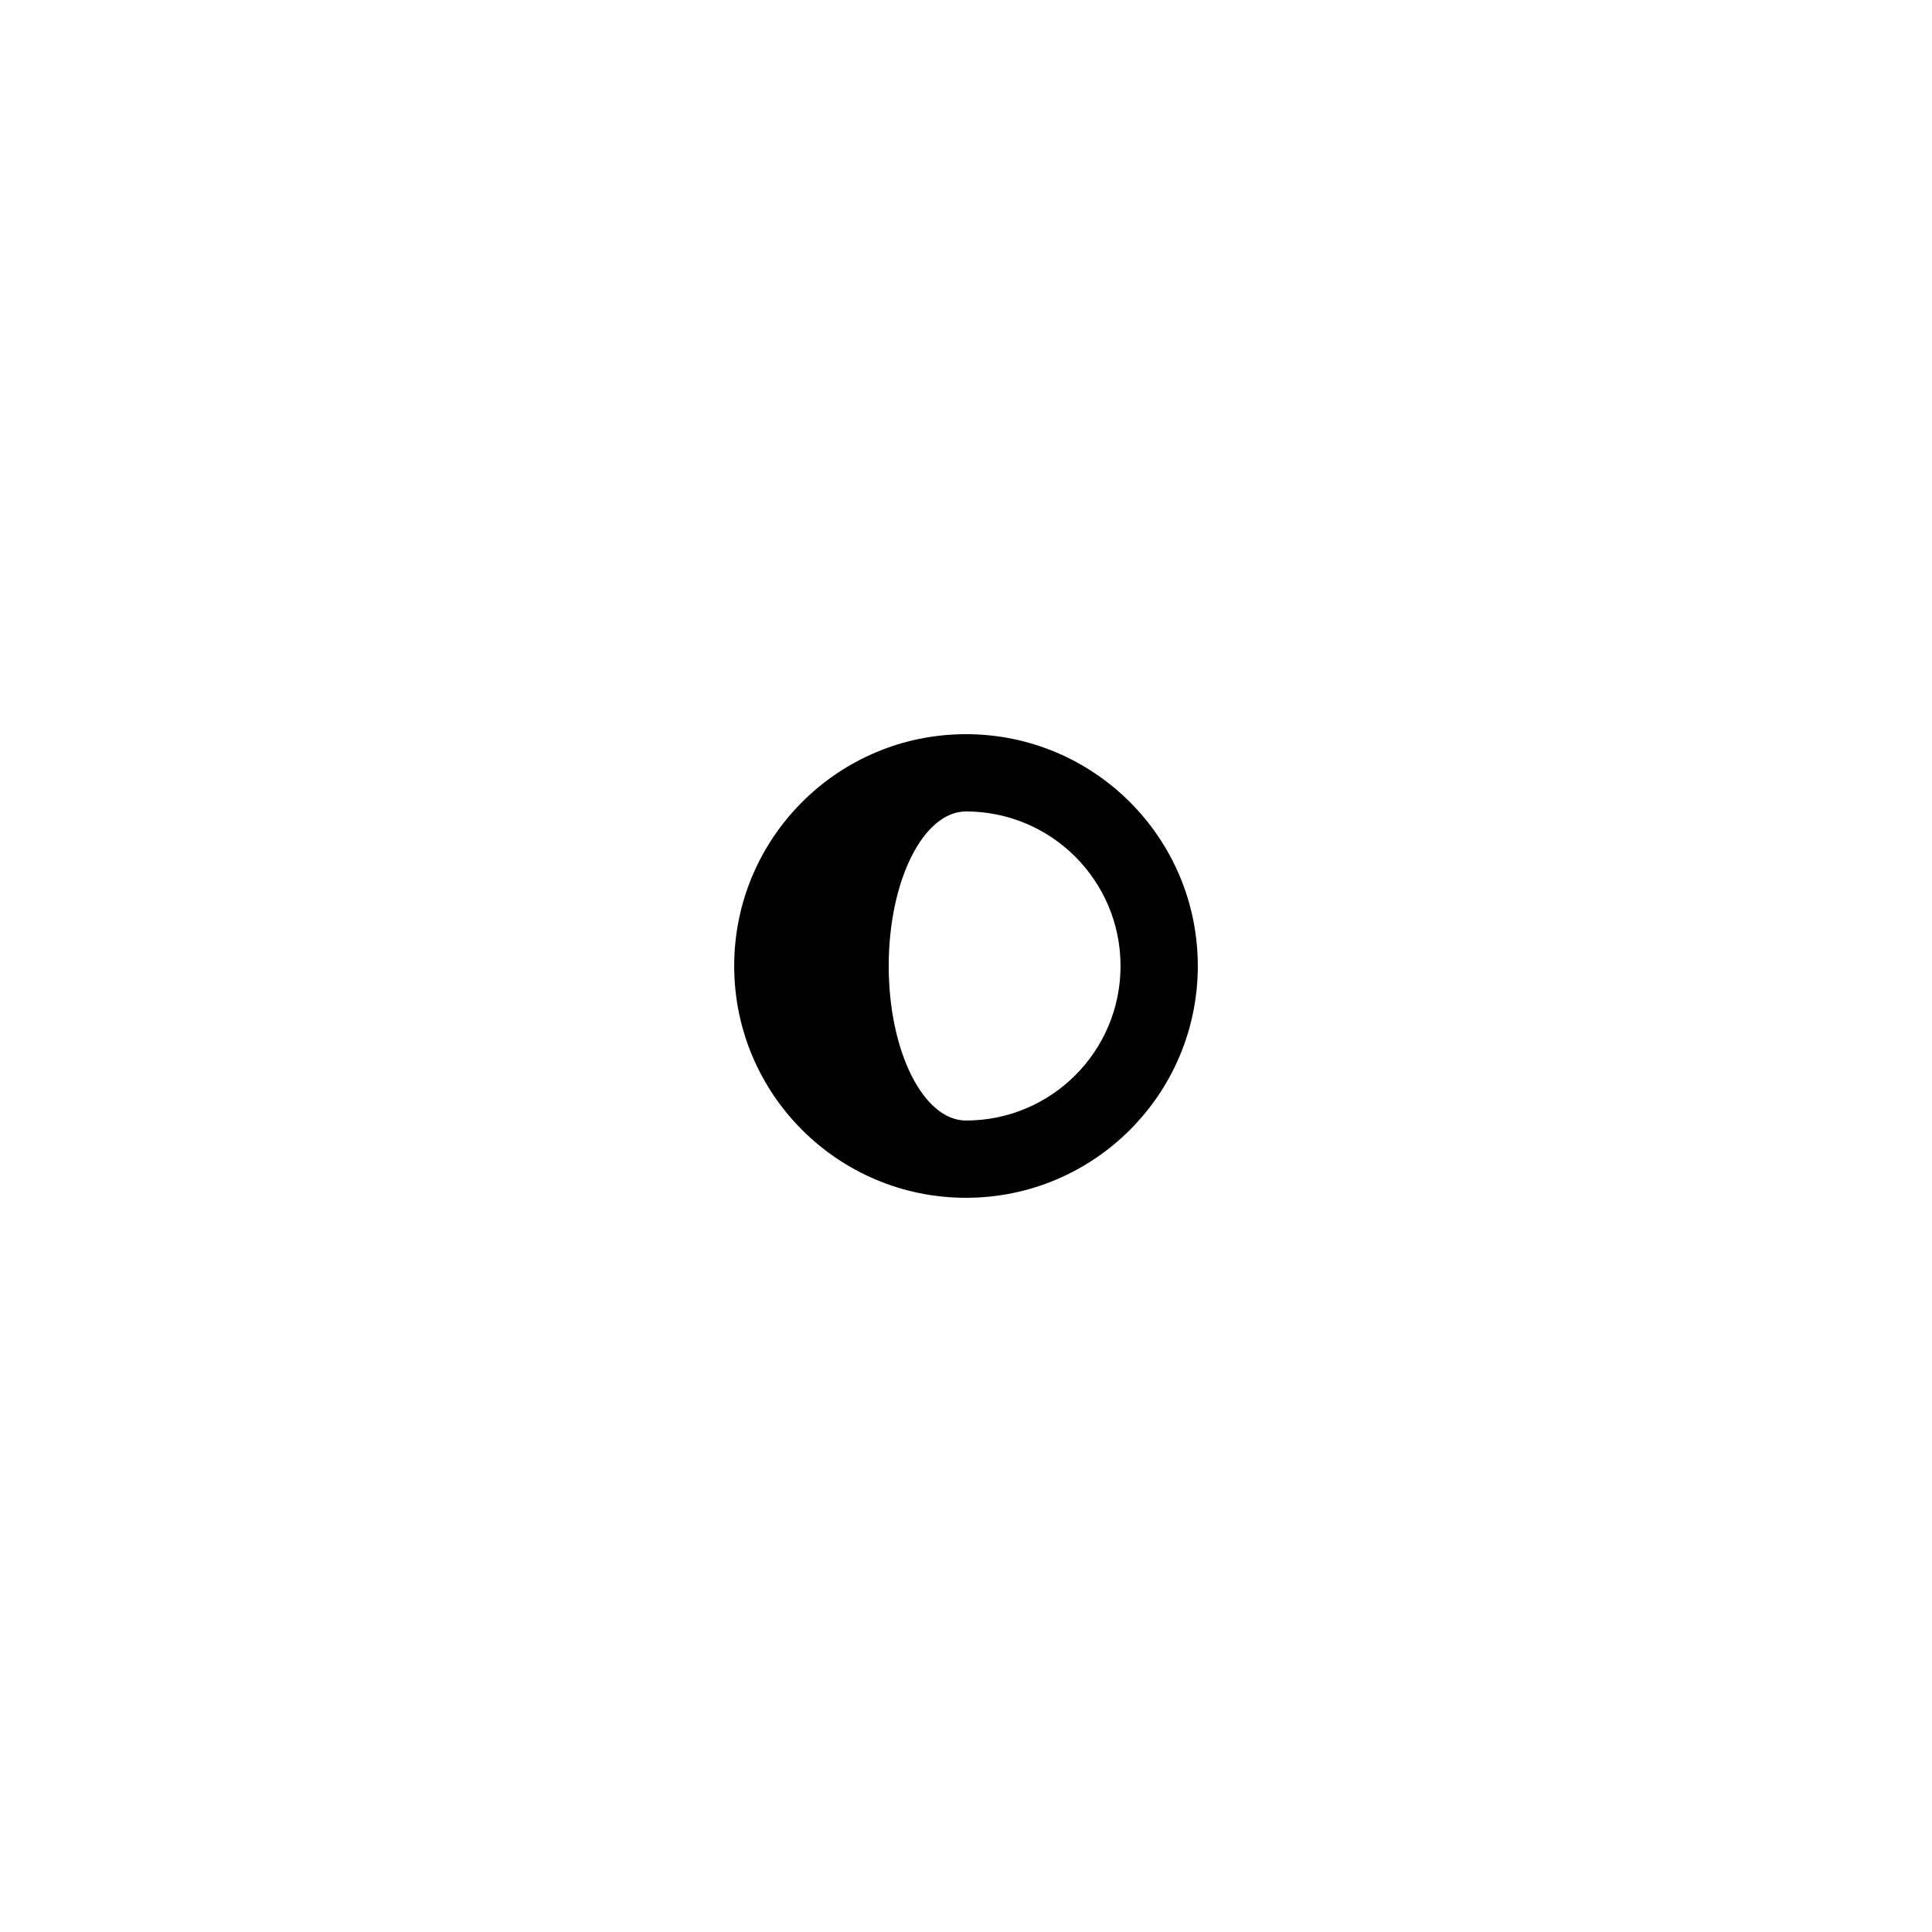
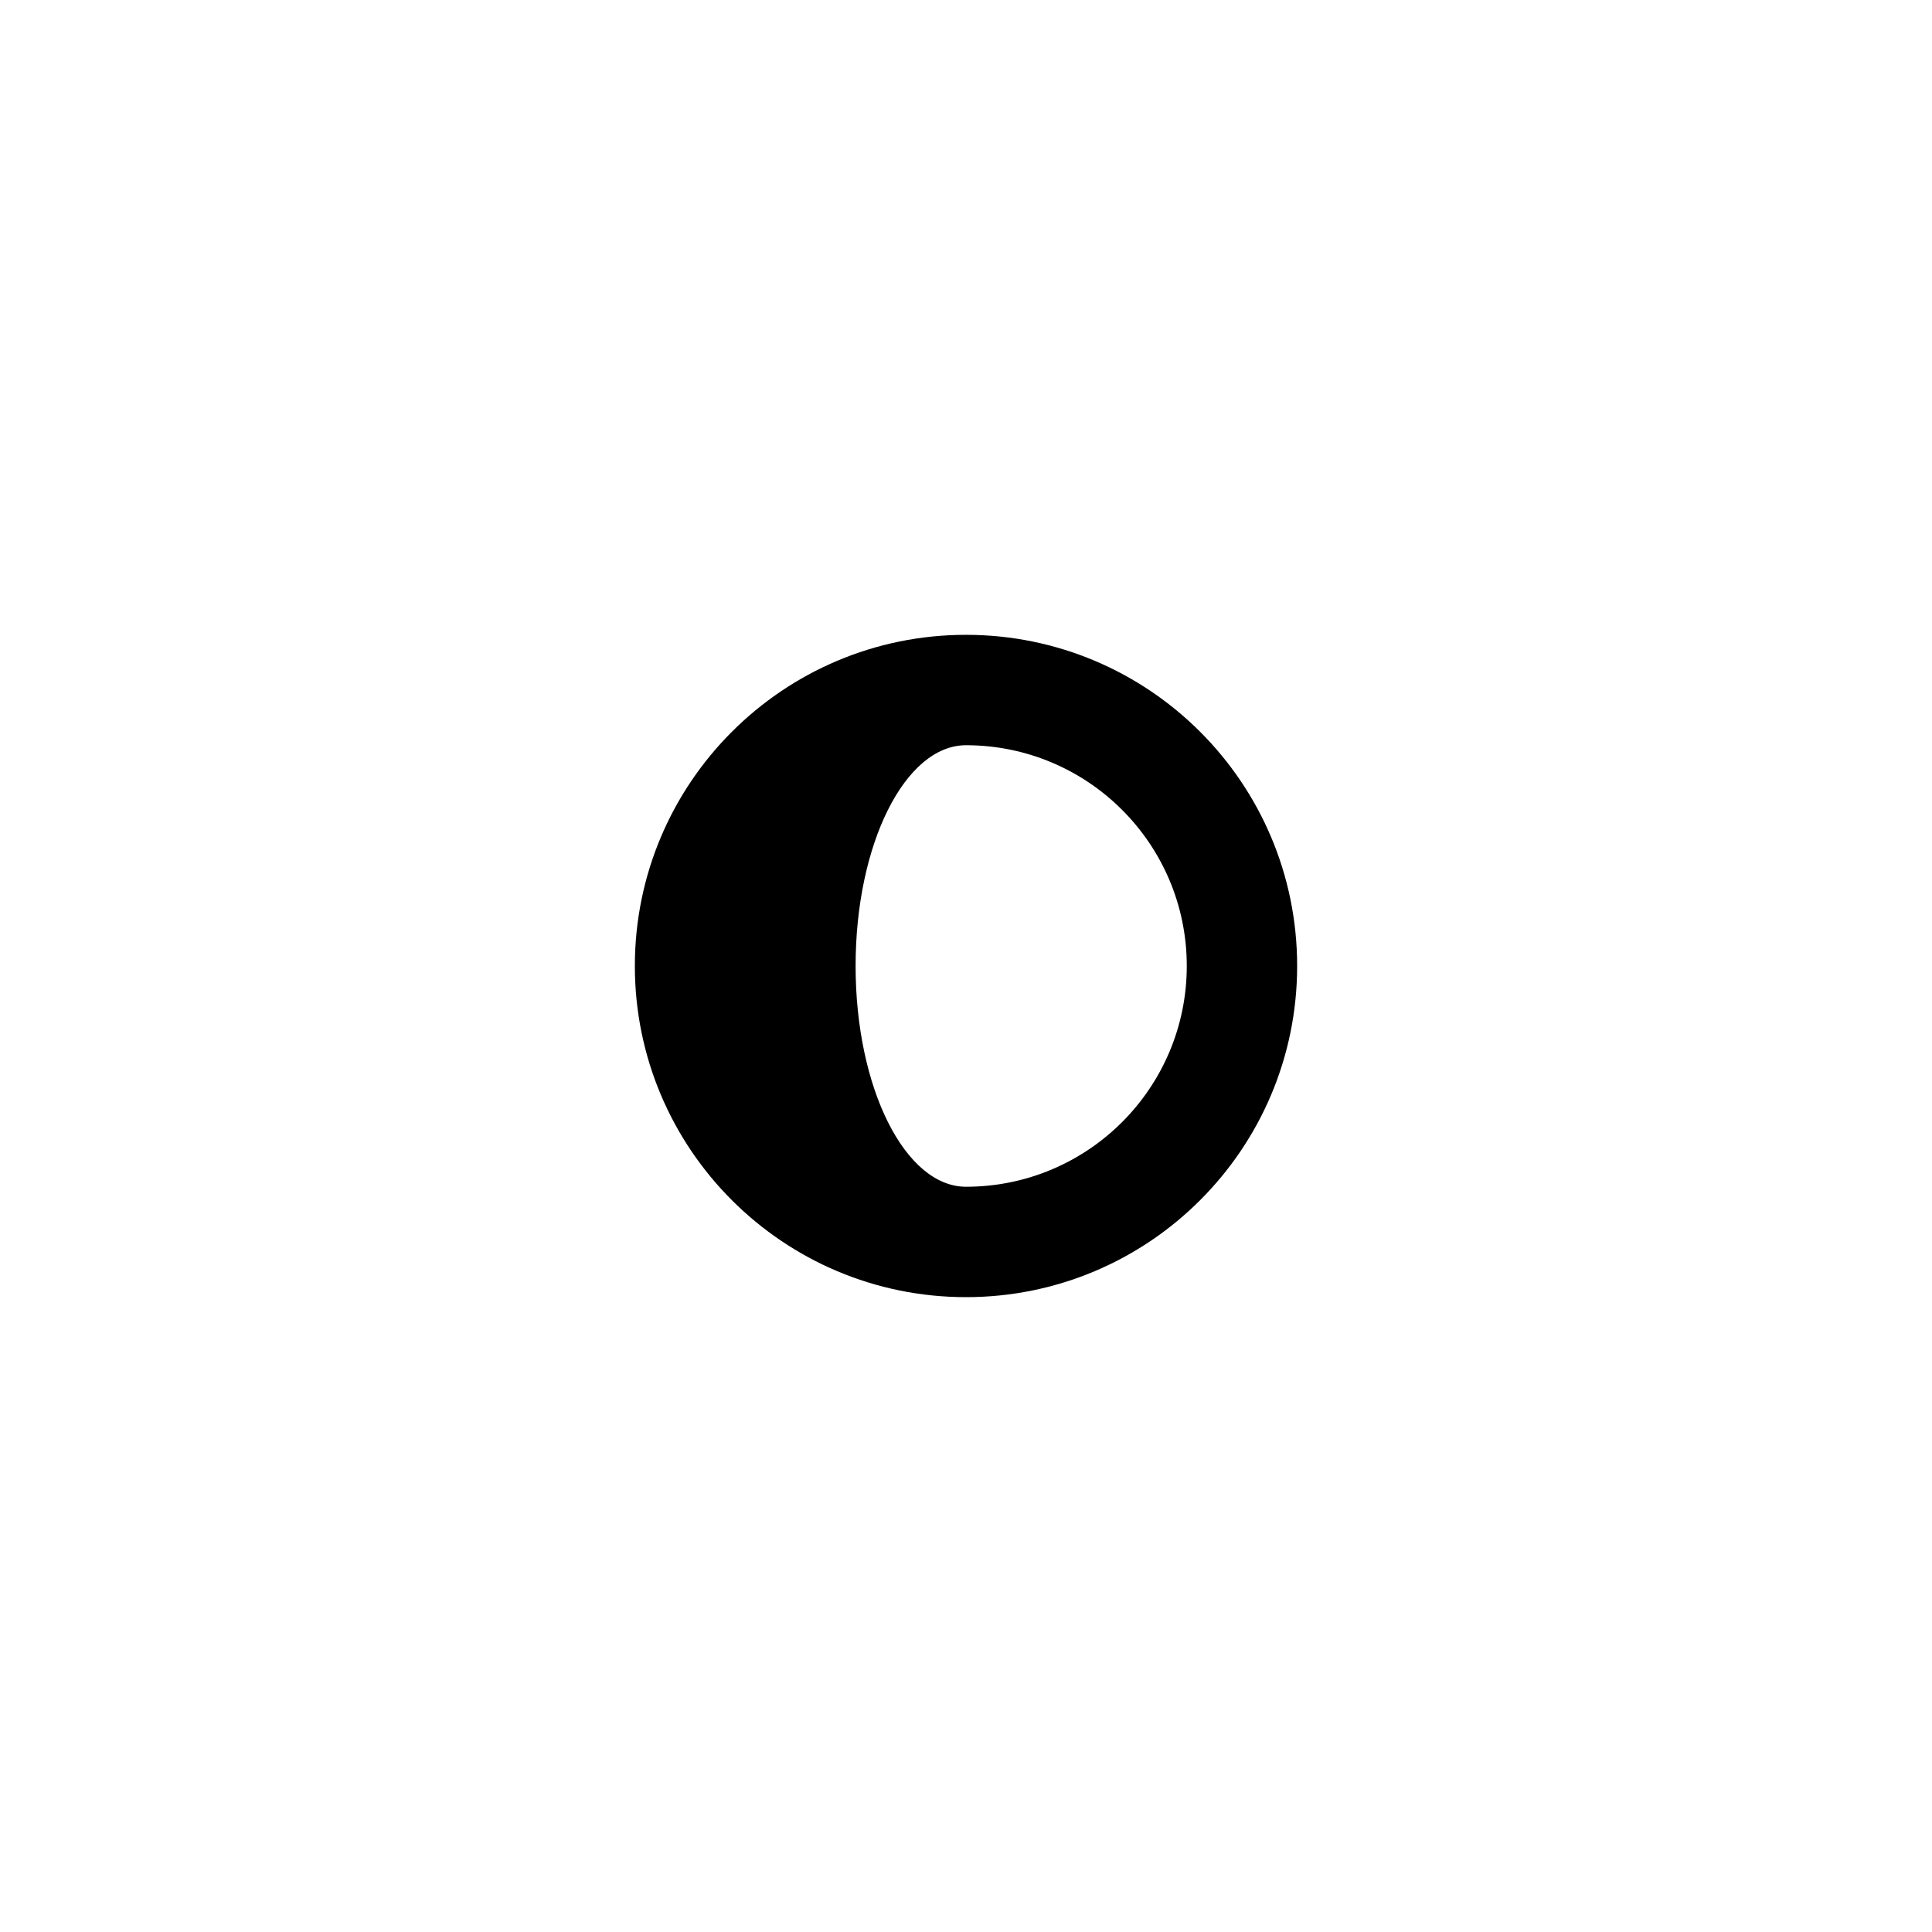
- <svg xmlns="http://www.w3.org/2000/svg" enable-background="new 0 0 100 100" height="100px" id="Layer_1" version="1.1" viewBox="0 0 100 100" width="100px" x="0px" y="0px" xml:space="preserve">
+ <svg xmlns="http://www.w3.org/2000/svg" enable-background="new 0 0 100 100" id="Layer_1" version="1.1" viewBox="15 15 70 70" x="0px" y="0px" xml:space="preserve">
  <path clip-rule="evenodd" d="M50,61.998c-6.627,0-11.998-5.372-11.998-11.999  c0-6.626,5.371-11.998,11.998-11.998s11.998,5.372,11.998,11.998C61.998,56.626,56.627,61.998,50,61.998z M50,42.001  c-2.209,0-4,3.581-4,7.998c0,4.418,1.791,7.999,4,7.999c4.418,0,7.999-3.581,7.999-7.999C57.999,45.582,54.418,42.001,50,42.001z" fill-rule="evenodd" />
</svg>
